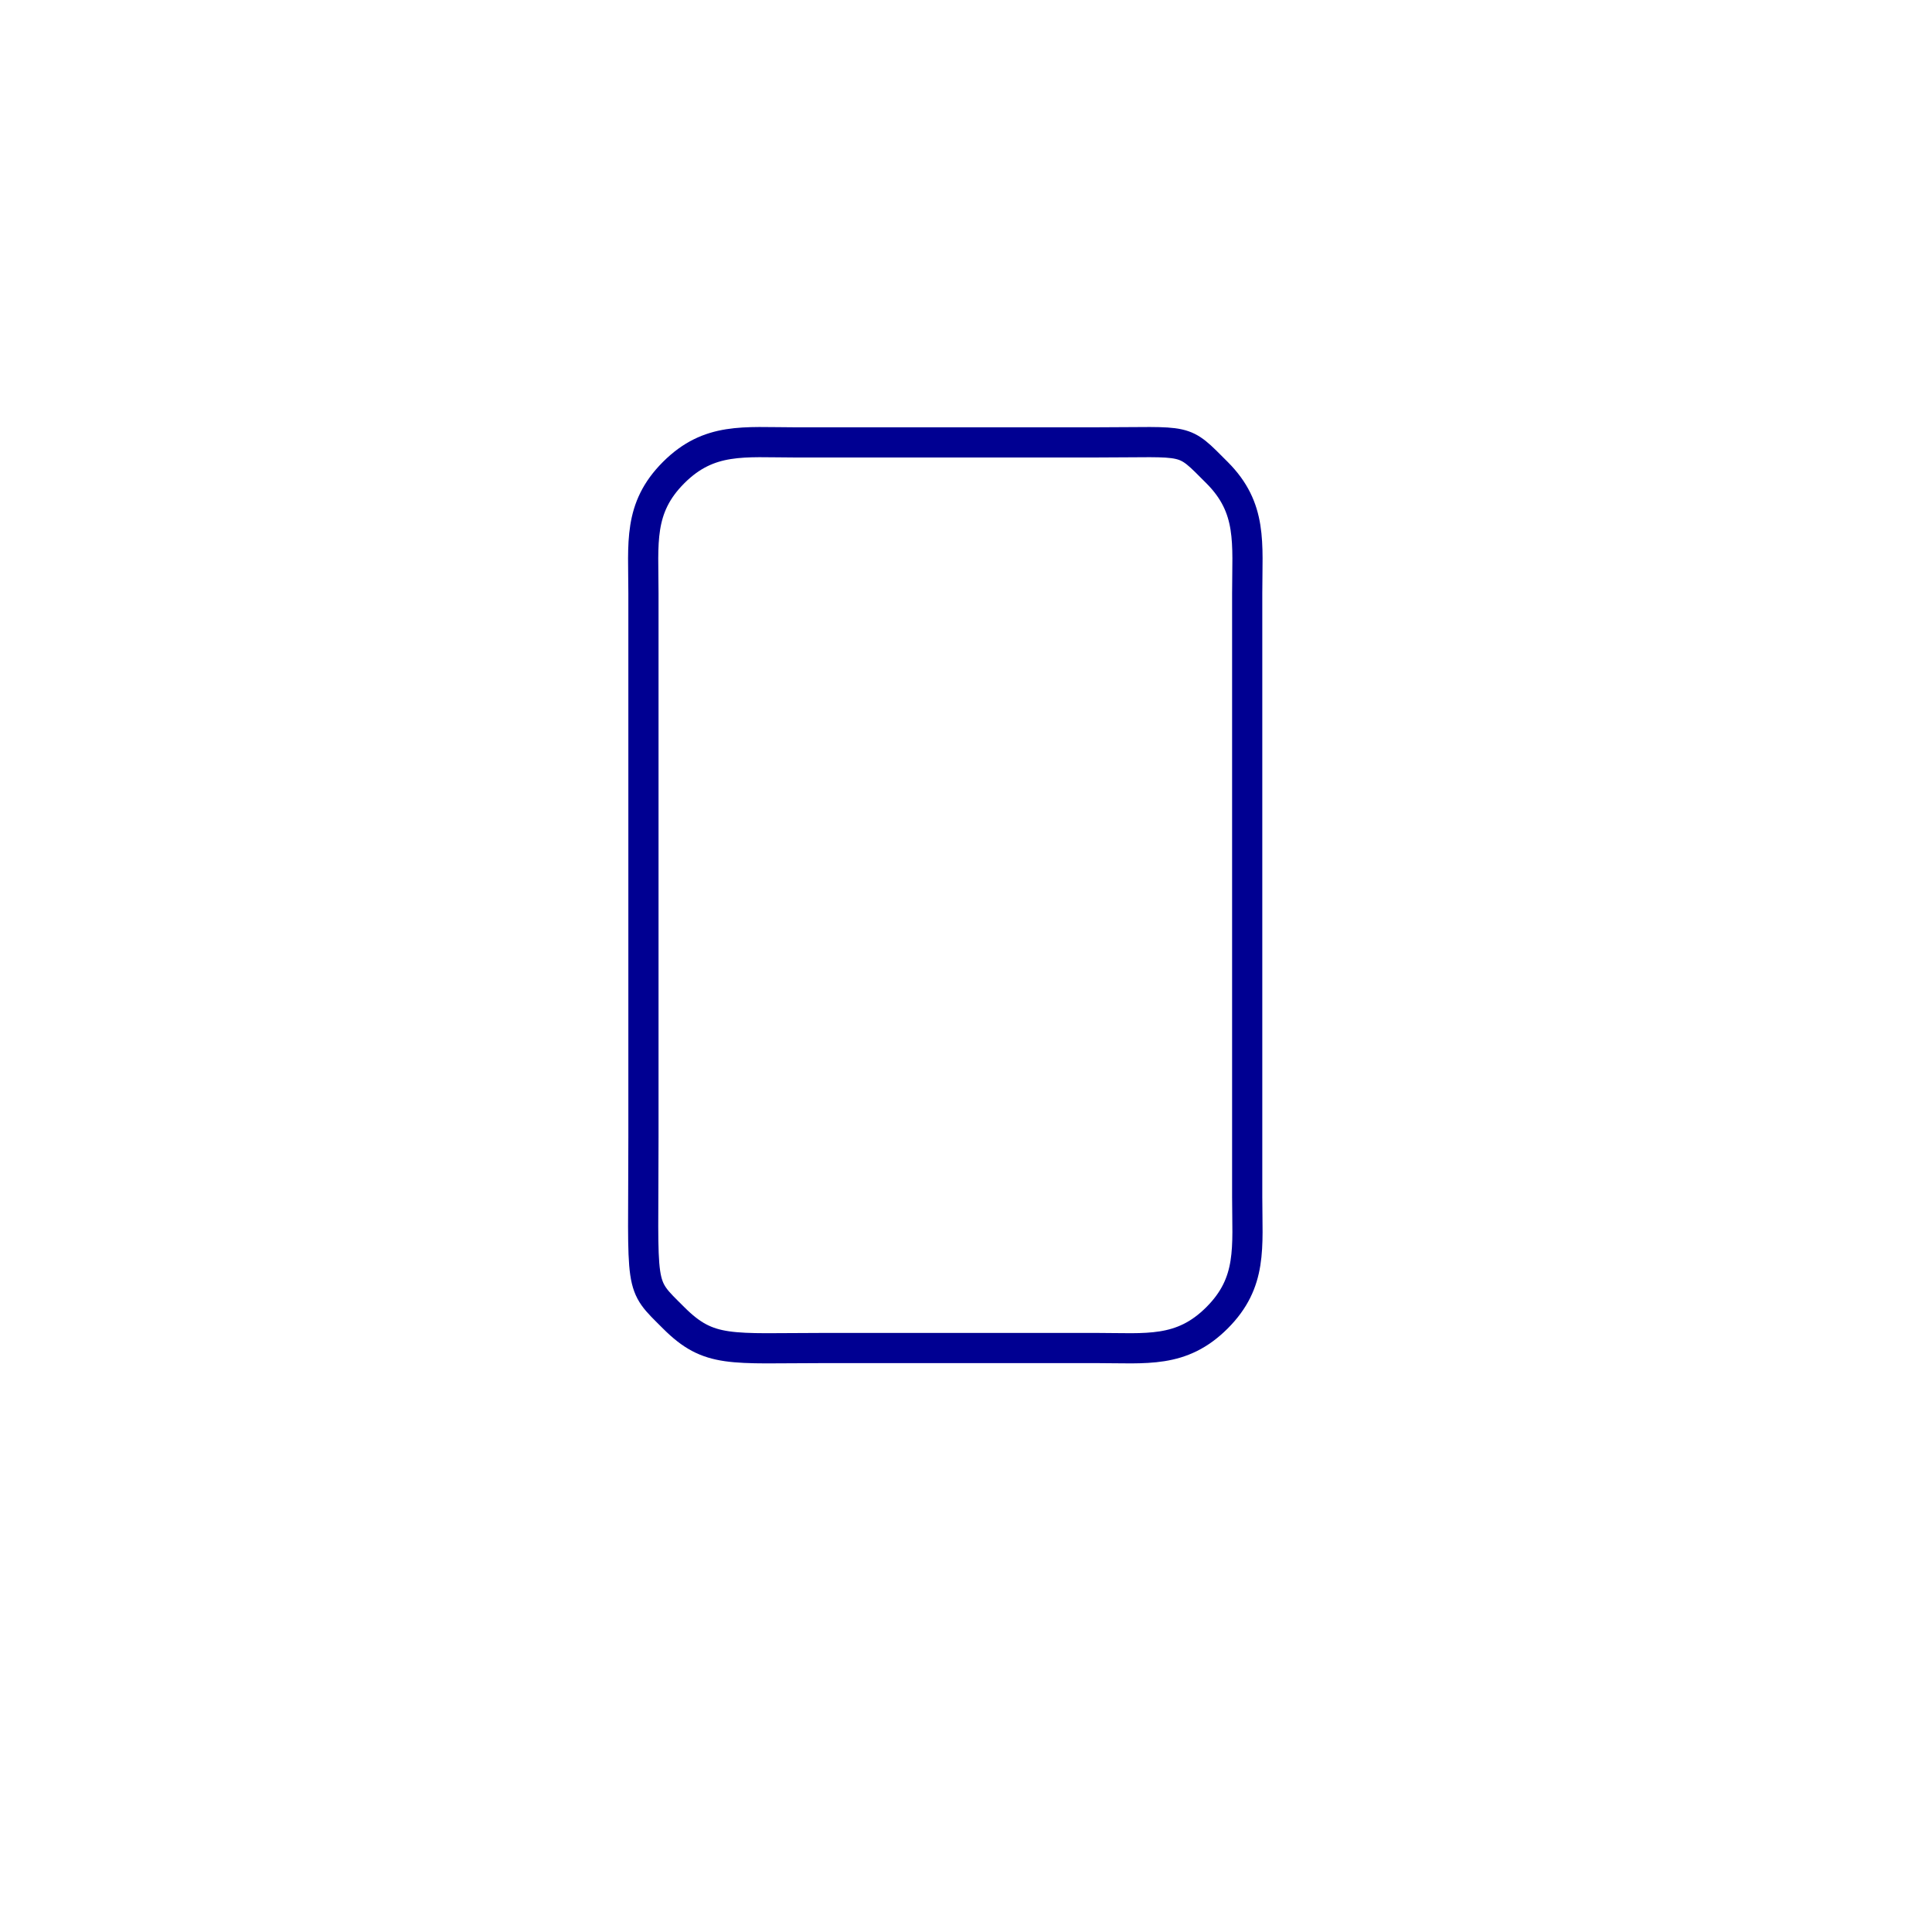
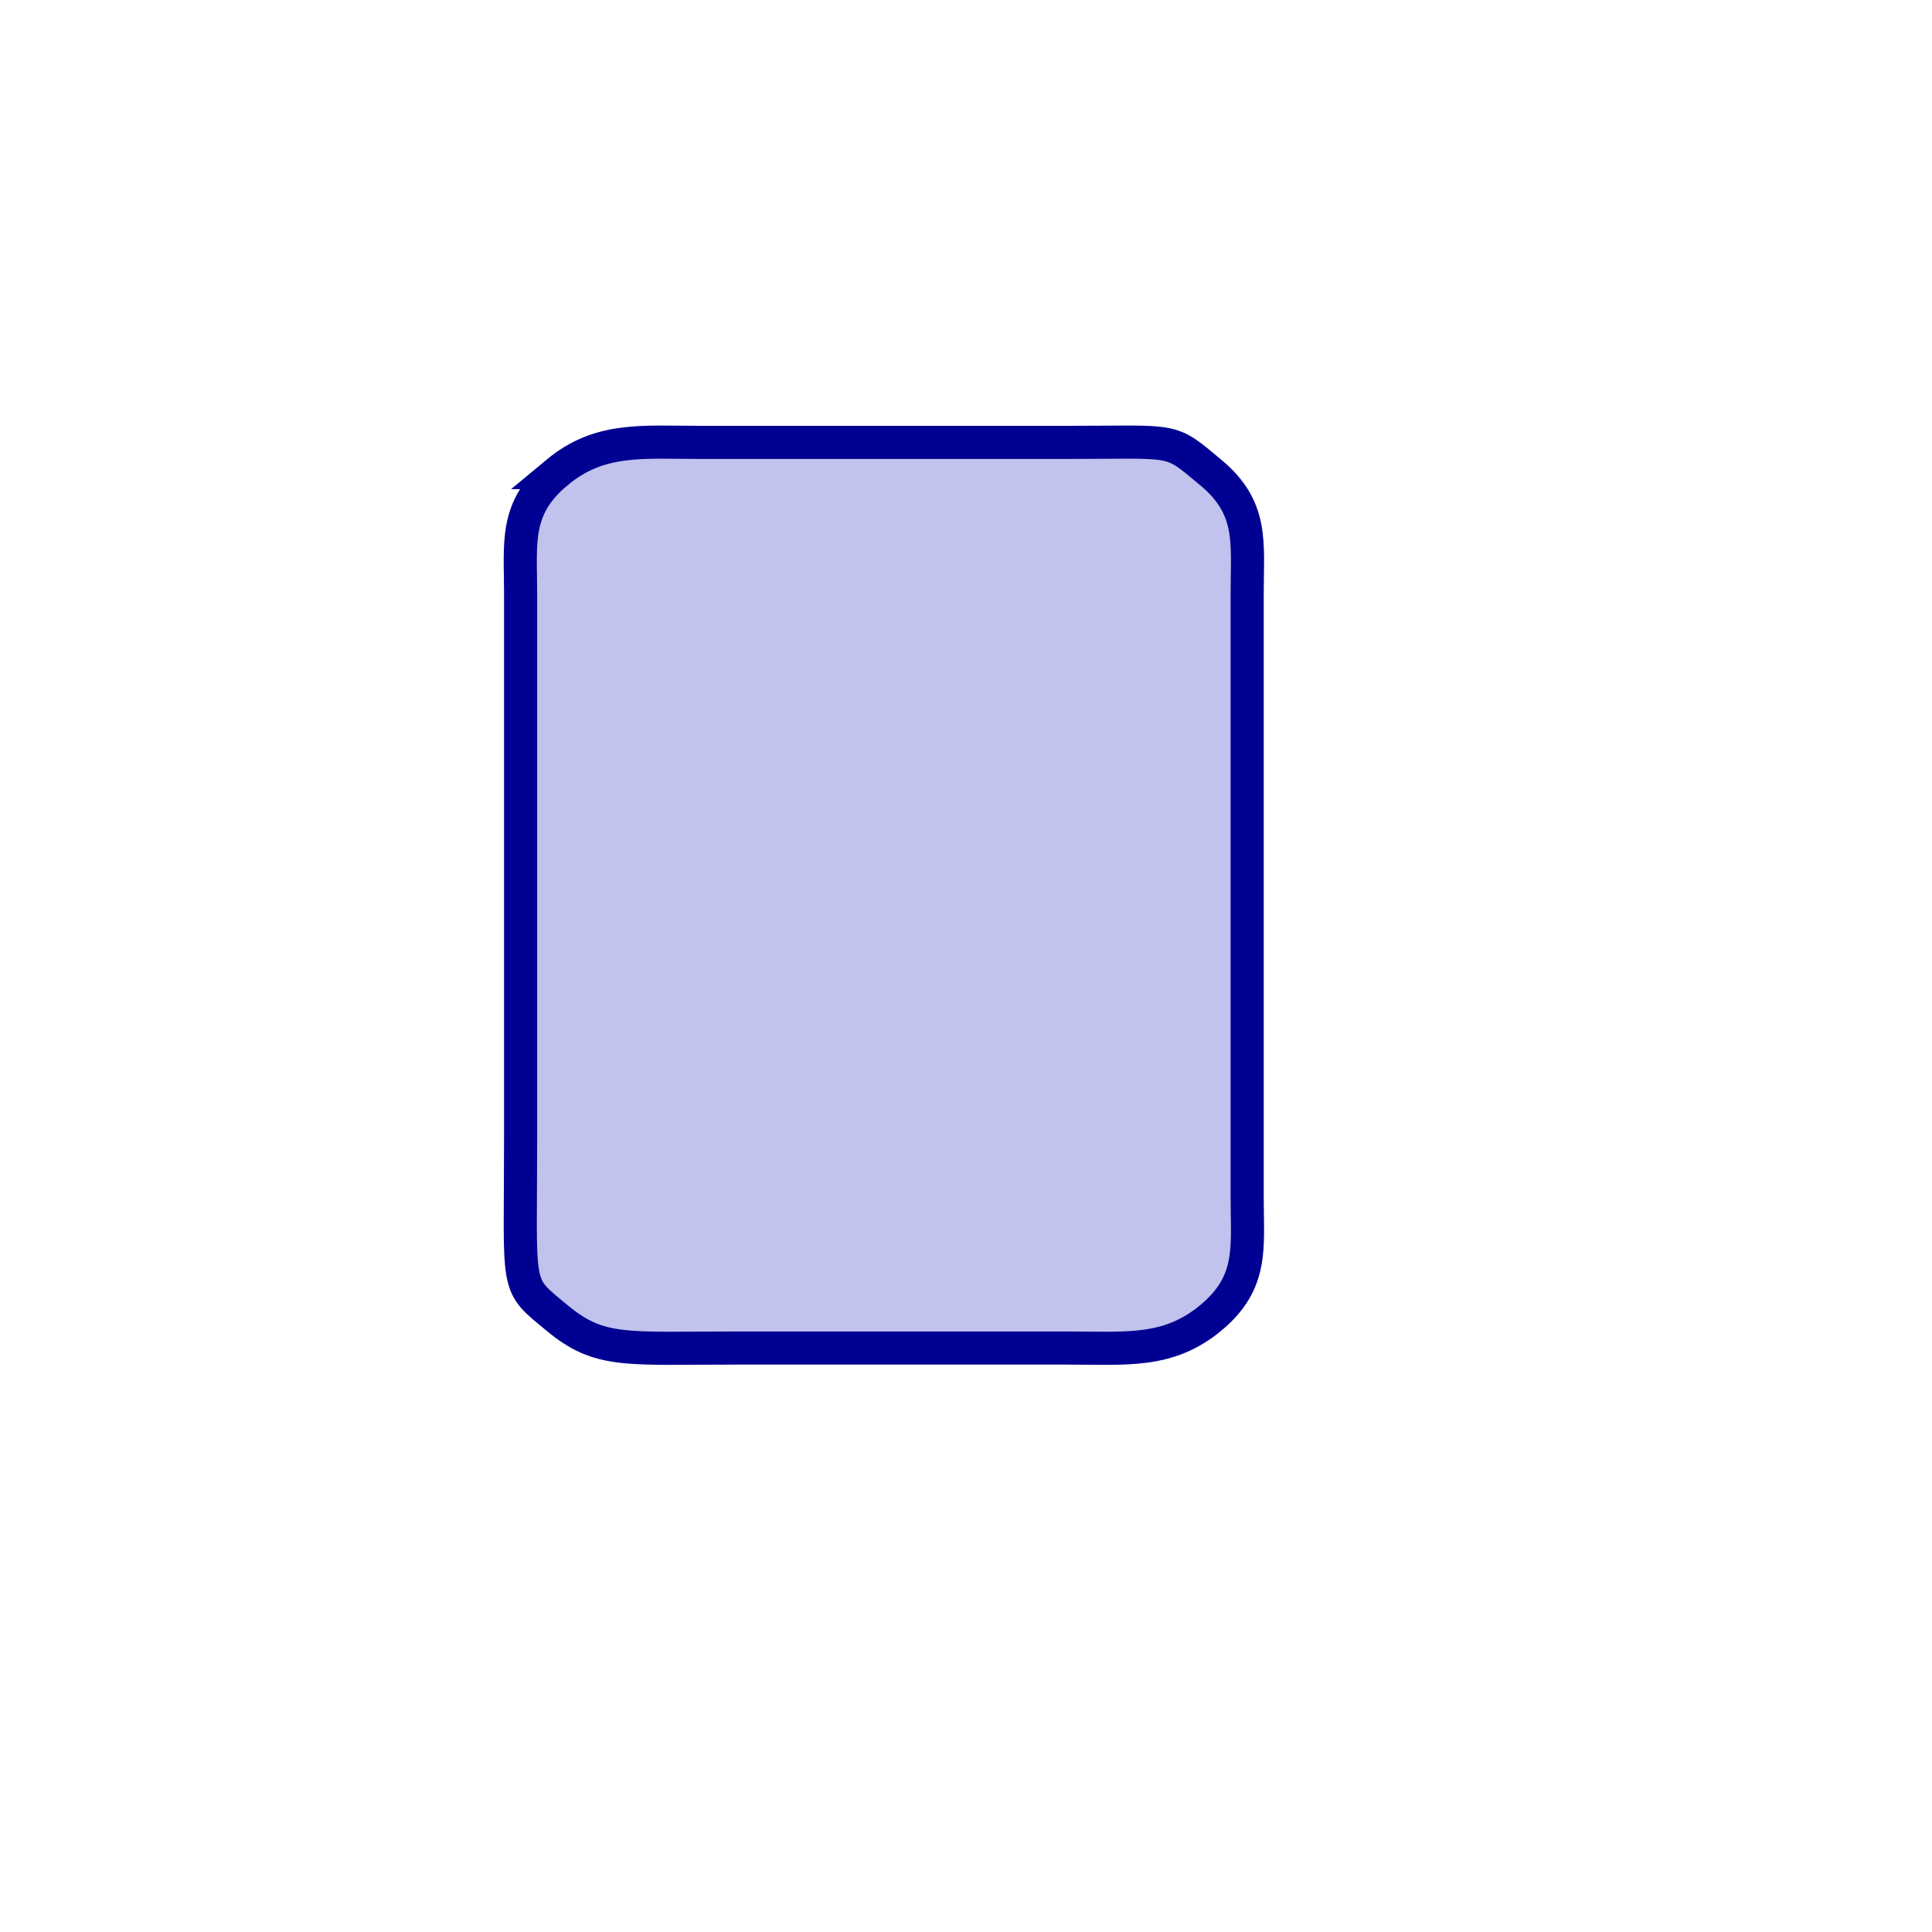
<svg xmlns="http://www.w3.org/2000/svg" width="64" height="64" id="svg6288" version="1.1">
  <defs id="defs6290" />
  <g id="layer1" transform="translate(0,-988.3622)">
-     <path style="fill:none;stroke:#000092;stroke-width:1px;stroke-linecap:butt;stroke-linejoin:miter;stroke-opacity:1" d="m 22.315,1004.017 c -1.179,1.179 -1,2.333 -1,4 0,4.167 0,12.792 0,18 0,5.208 -0.179,4.822 1,6 1.179,1.179 1.875,1 5,1 3.125,0 6.5,0 9,0 1.667,0 2.821,0.178 4,-1 1.179,-1.179 1,-2.333 1,-4 0,-6.667 0,-16.667 0,-20 0,-1.667 0.179,-2.821 -1,-4 -1.179,-1.179 -0.875,-1 -4,-1 -3.125,0 -7.5,0 -10,0 -1.667,0 -2.821,-0.178 -4,1 z" id="path5594" />
+     <path style="fill:#4446c8;stroke:#000092;stroke-width:1.097px;stroke-linecap:butt;stroke-linejoin:miter;stroke-opacity:1;fill-opacity:0.329" d="m 18.449,1004.017 c -1.418,1.179 -1.203,2.333 -1.203,4 0,4.167 0,12.792 0,18 0,5.208 -0.215,4.822 1.203,6 1.418,1.179 2.257,1 6.017,1 3.761,0 7.823,0 10.831,0 2.006,0 3.396,0.178 4.814,-1 1.418,-1.179 1.203,-2.333 1.203,-4 0,-6.667 0,-16.667 0,-20 0,-1.667 0.215,-2.821 -1.203,-4 -1.418,-1.179 -1.053,-1 -4.814,-1 -3.761,0 -9.026,0 -12.035,0 -2.006,0 -3.396,-0.178 -4.814,1 z" id="path5594" />
  </g>
</svg>
